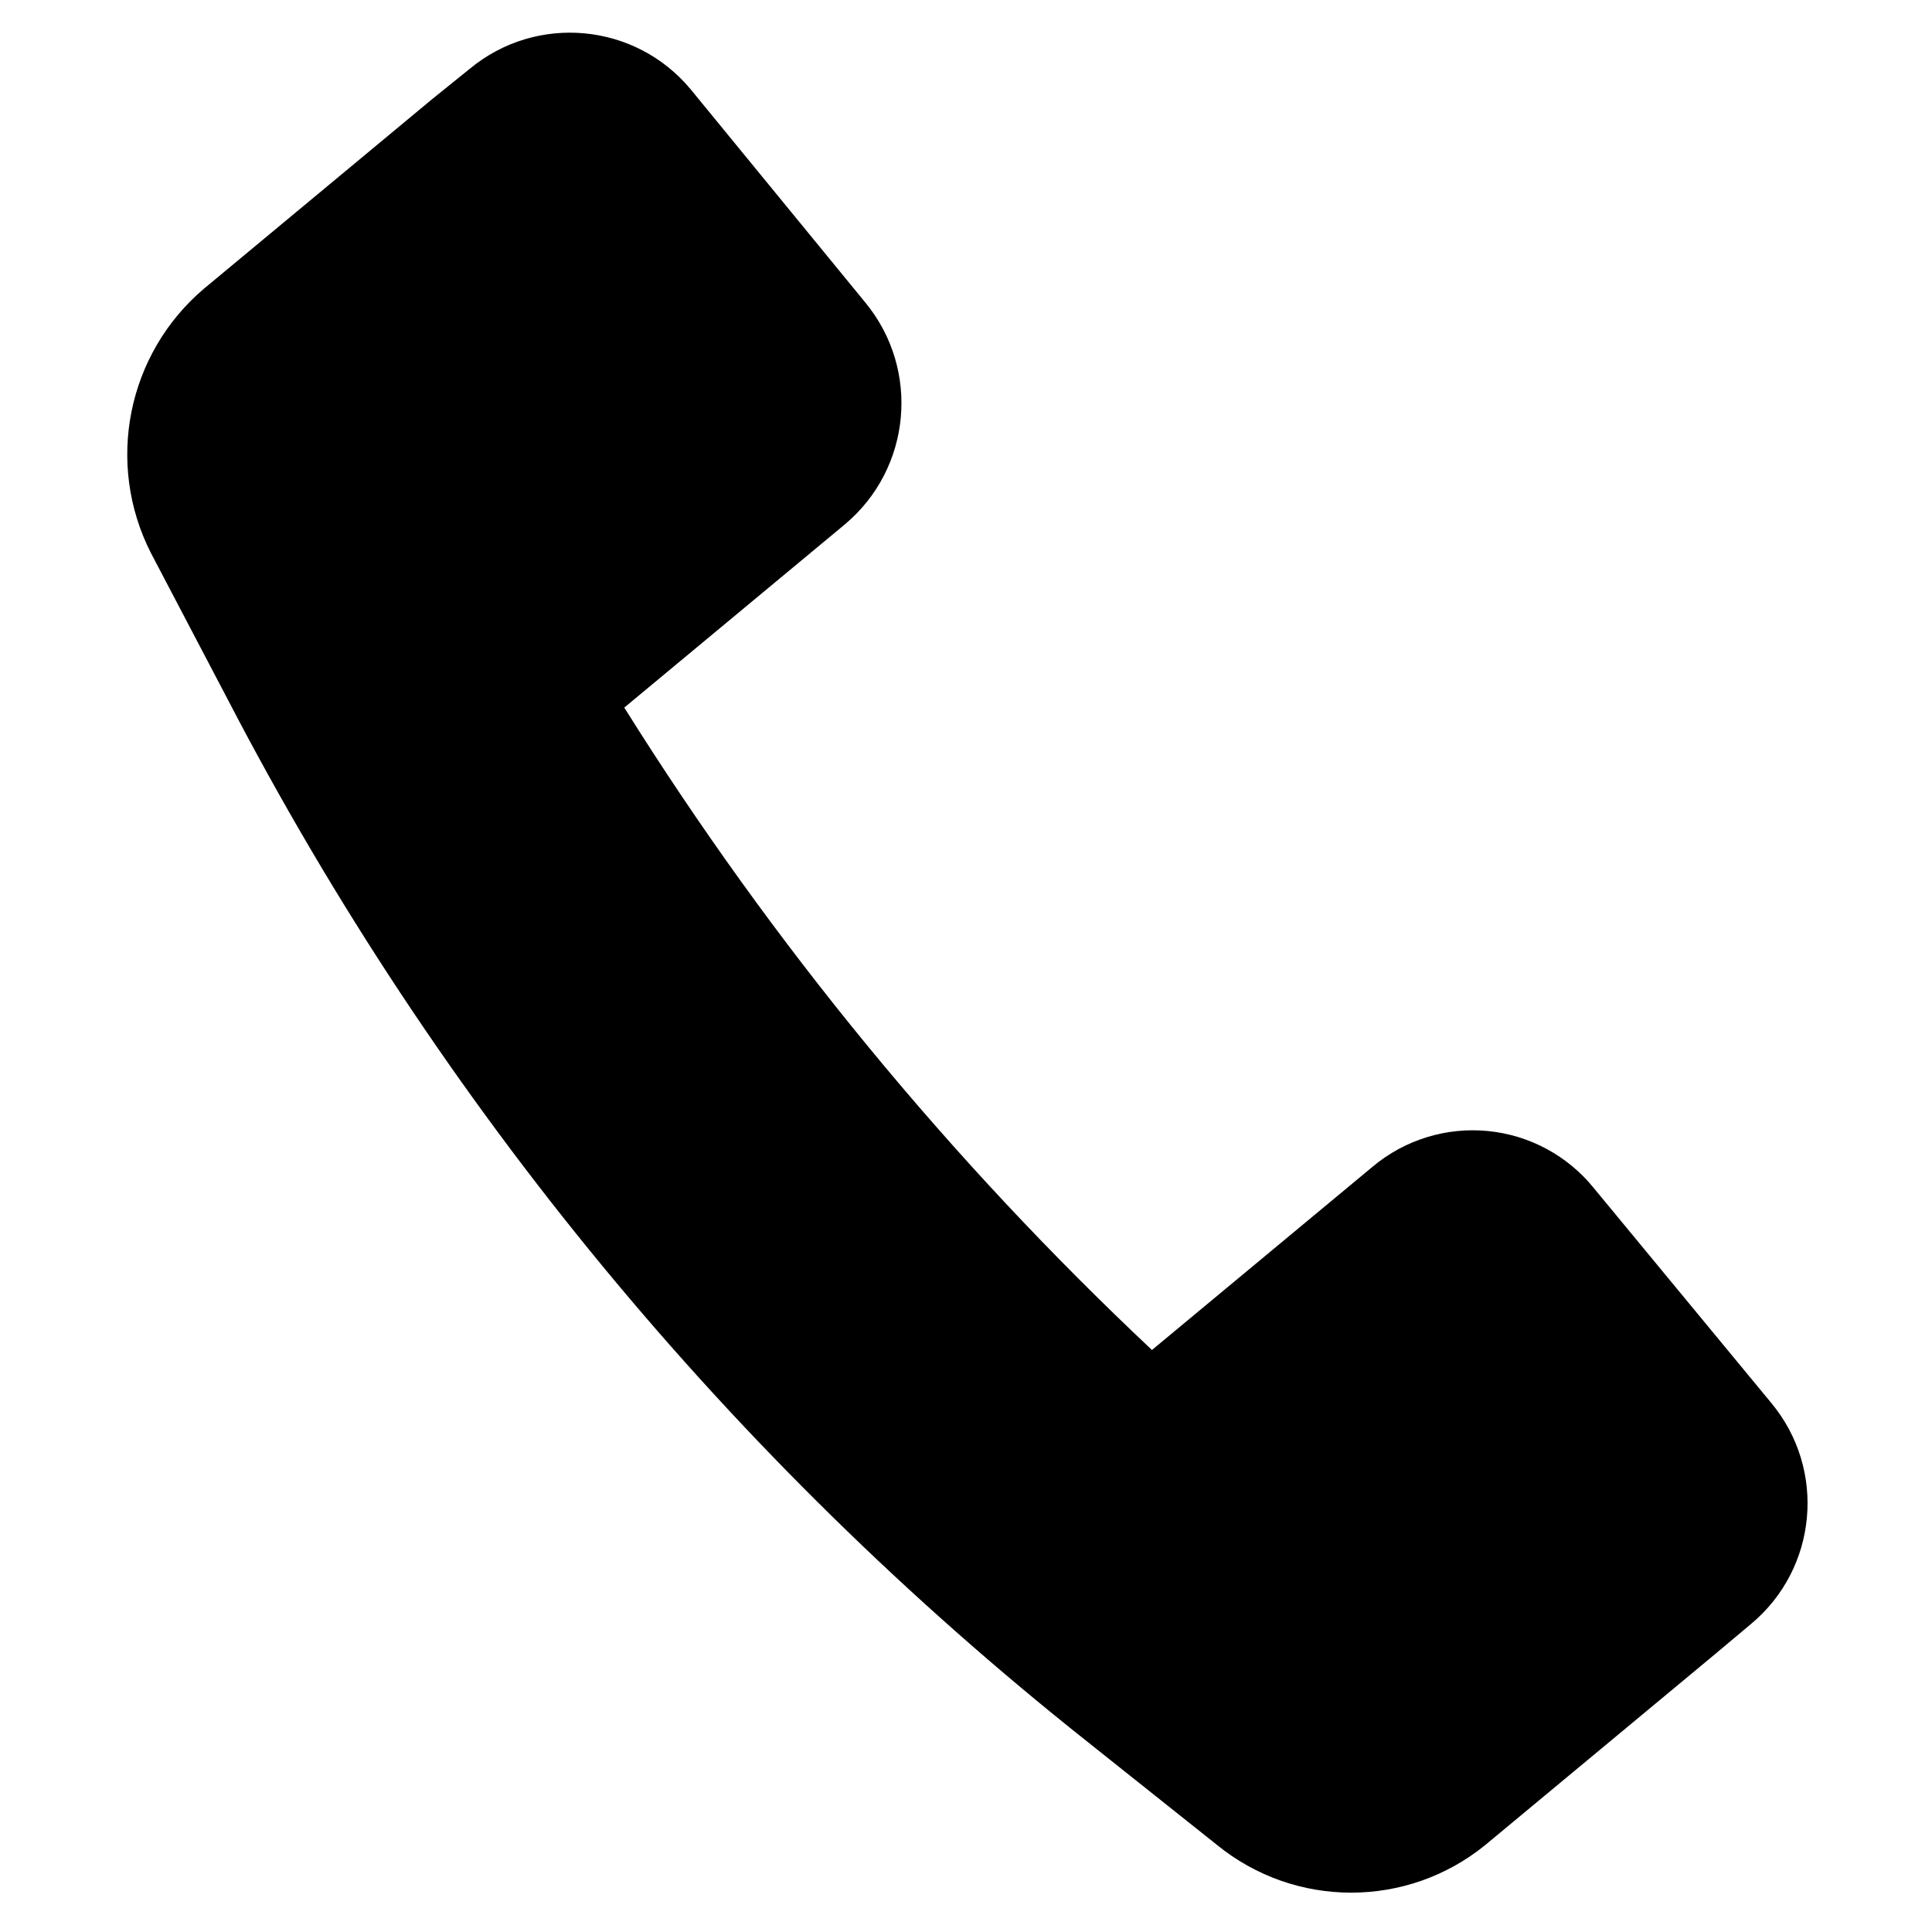
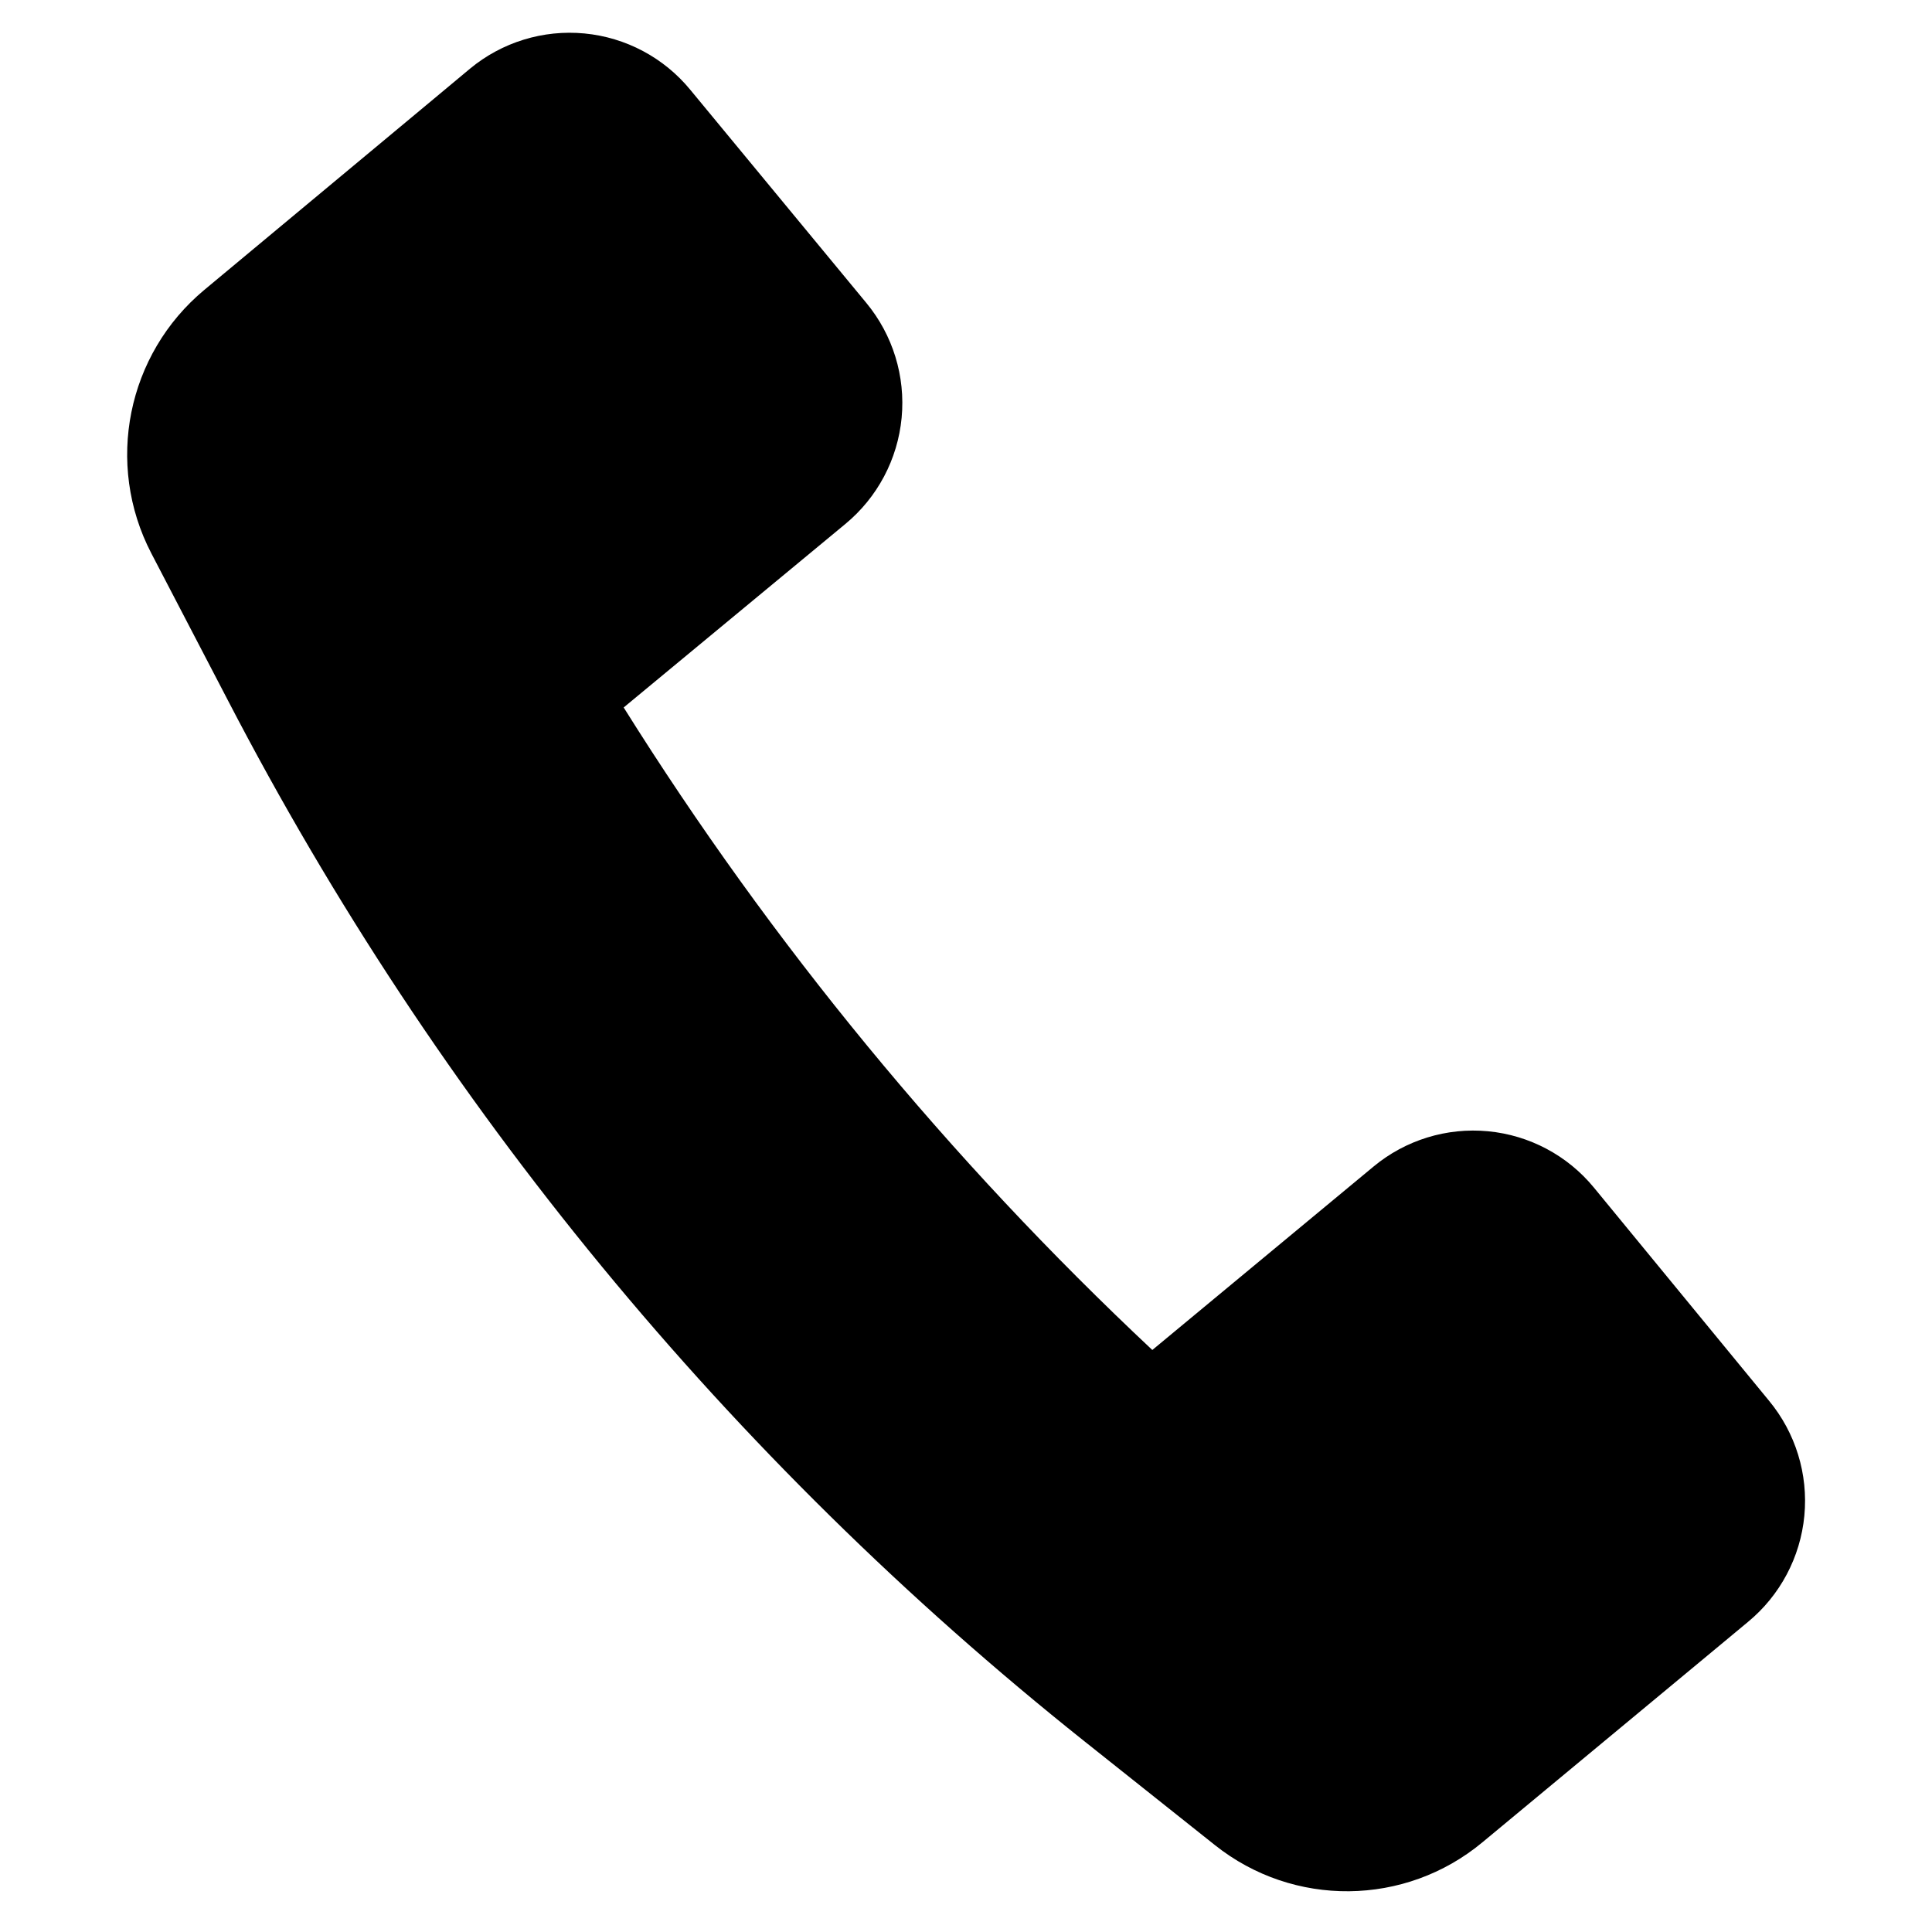
<svg xmlns="http://www.w3.org/2000/svg" viewBox="0 0 16 16">
  <g id="Layer_1" data-name="Layer 1">
-     <path d="M1.89,5.8A26.75,26.75,0,0,0,9,14.42l1.08.86a1.76,1.76,0,0,0,2.22,0h0l1.89-1.57.31-.26a1.3,1.3,0,0,0,.17-1.83L13.2,9.84a1.29,1.29,0,0,0-1.83-.18L9.54,11.18A26.88,26.88,0,0,1,5.17,5.86L7,4.34a1.31,1.31,0,0,0,.17-1.83L5.72.74A1.3,1.3,0,0,0,3.89.57L3.58.82,1.69,2.39h0a1.8,1.8,0,0,0-.44,2.19Z" />
+     <path d="M1.89,5.805A26.793,26.793,0,0,0,8.98,14.42l1.081.86a1.755,1.755,0,0,0,2.216-.023h0l1.892-1.57.307-.255A1.3,1.3,0,0,0,14.65,11.6L13.2,9.835a1.293,1.293,0,0,0-1.825-.174L9.543,11.18A26.8,26.8,0,0,1,5.165,5.859L7,4.34a1.3,1.3,0,0,0,.174-1.832L5.717.744A1.293,1.293,0,0,0,3.892.569L3.585.825,1.693,2.4h0a1.774,1.774,0,0,0-.44,2.182Z" />
  </g>
</svg>
